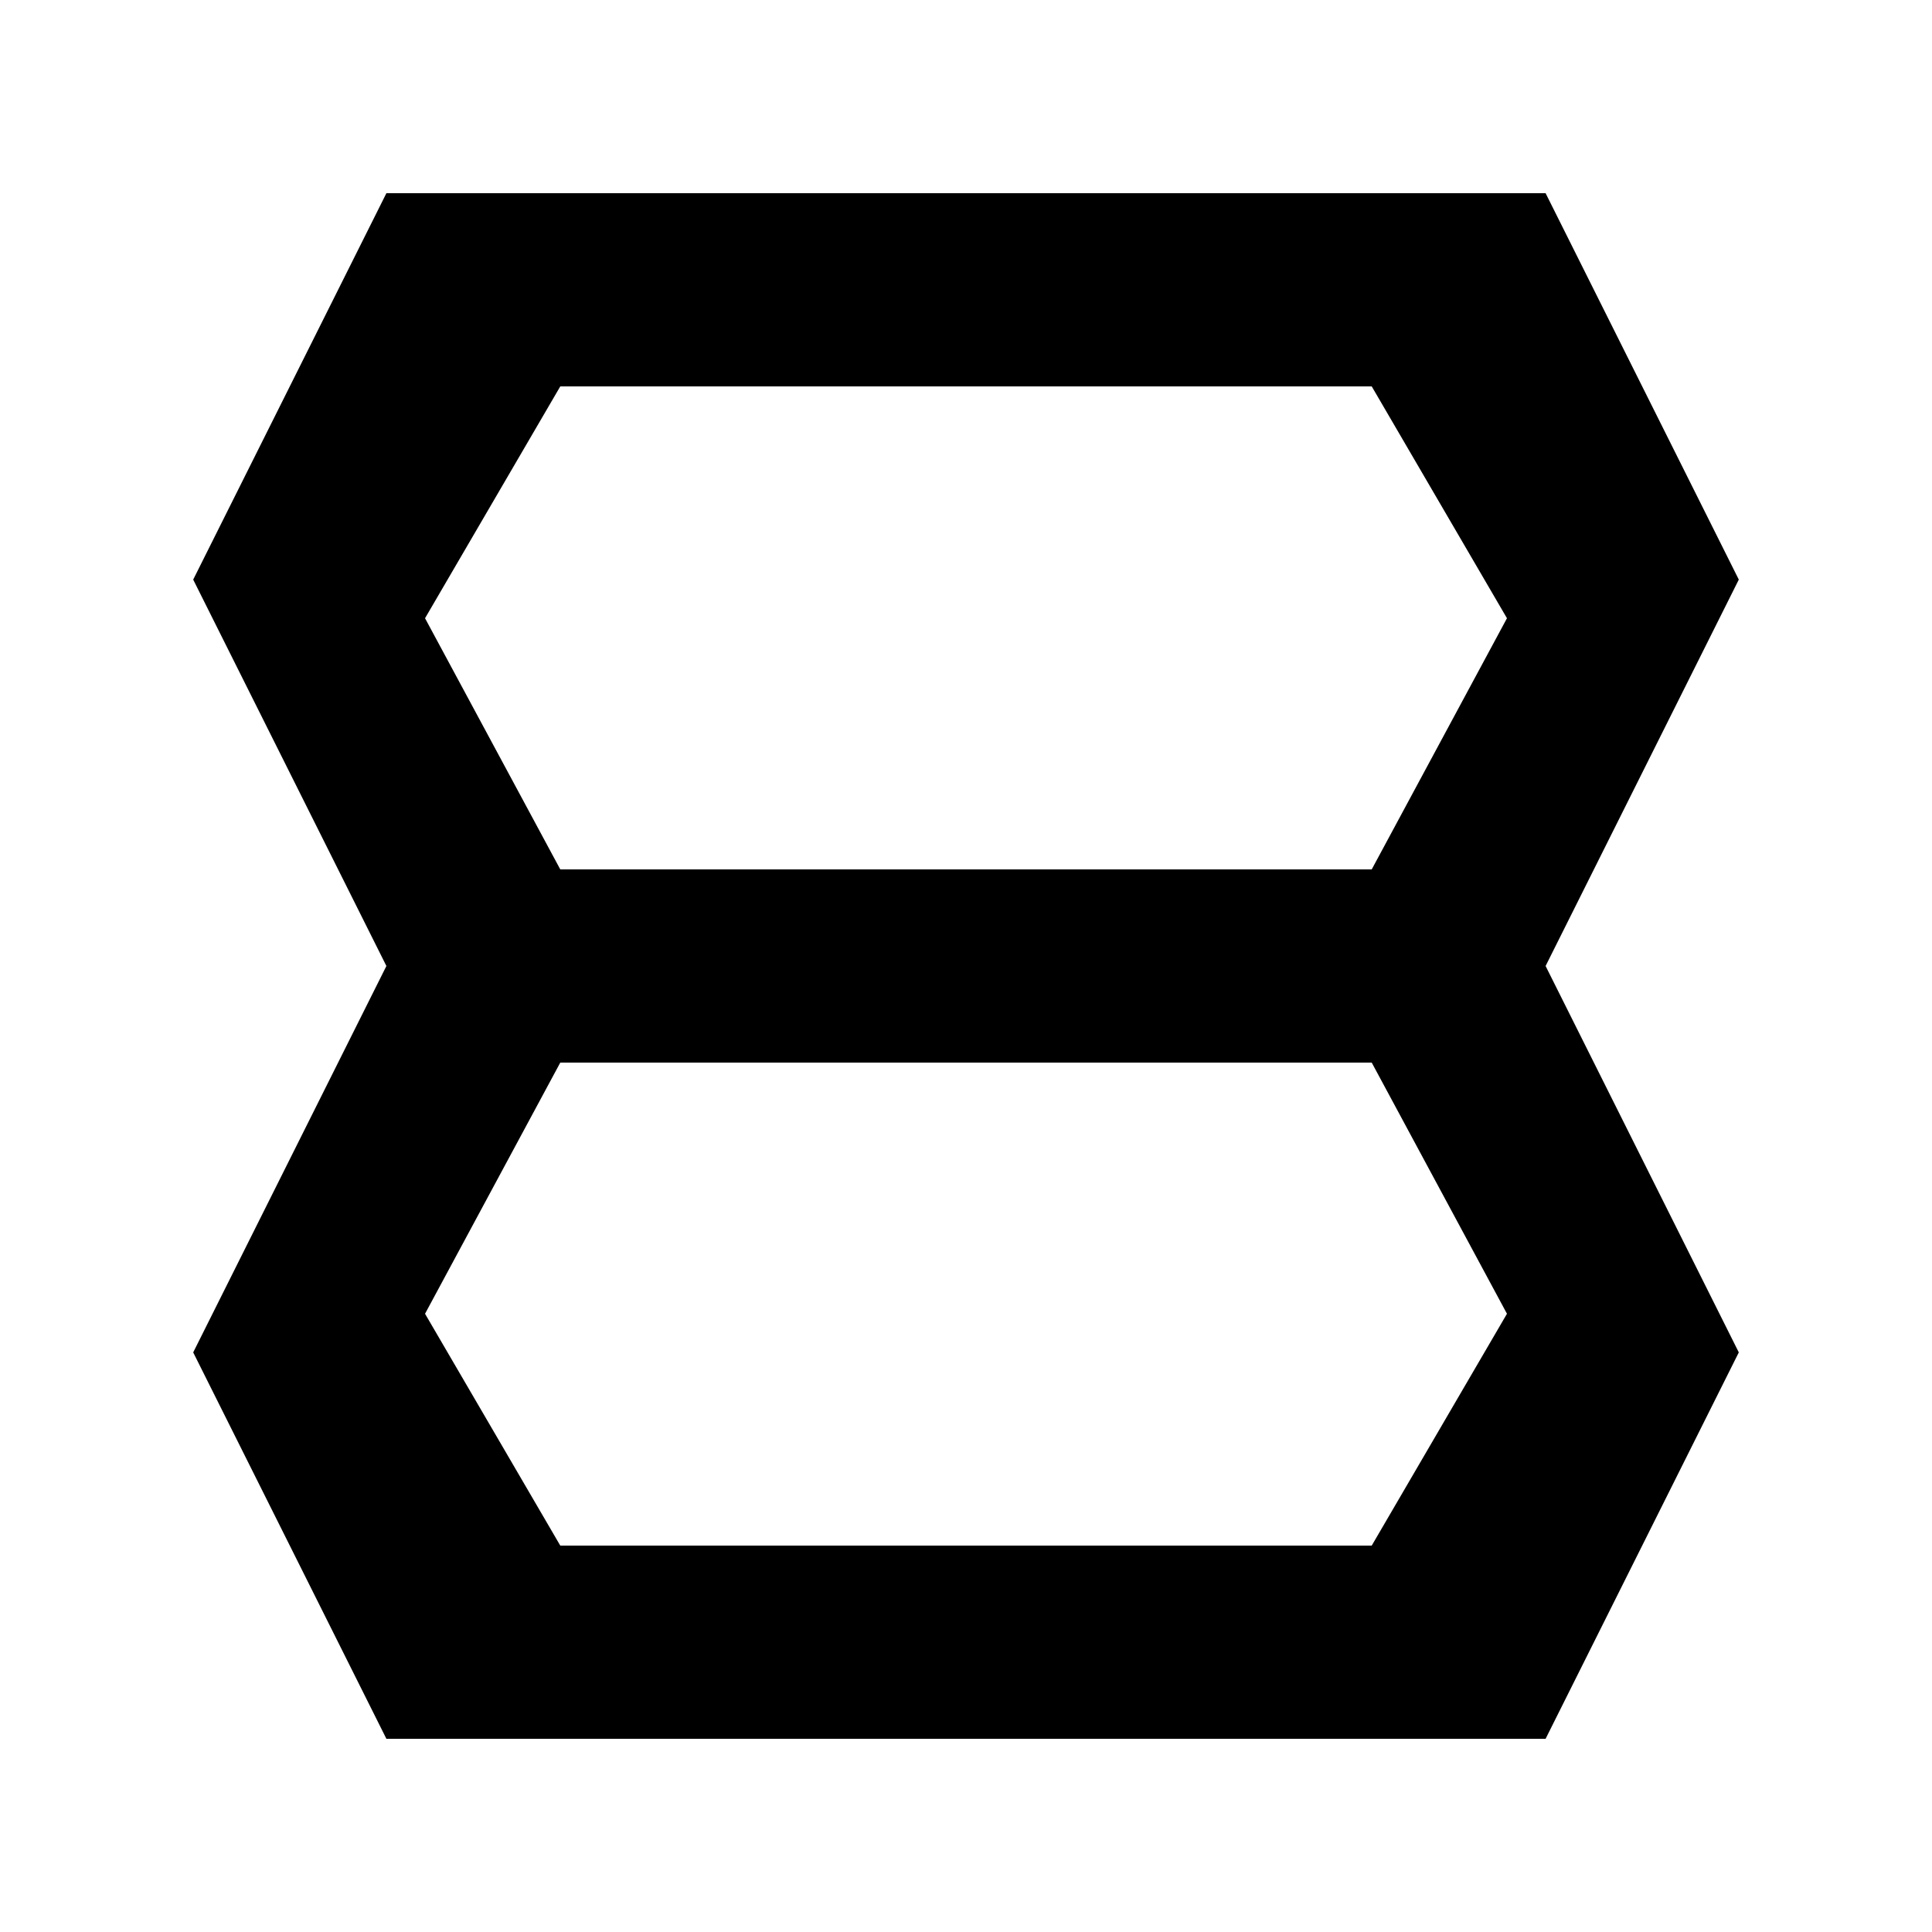
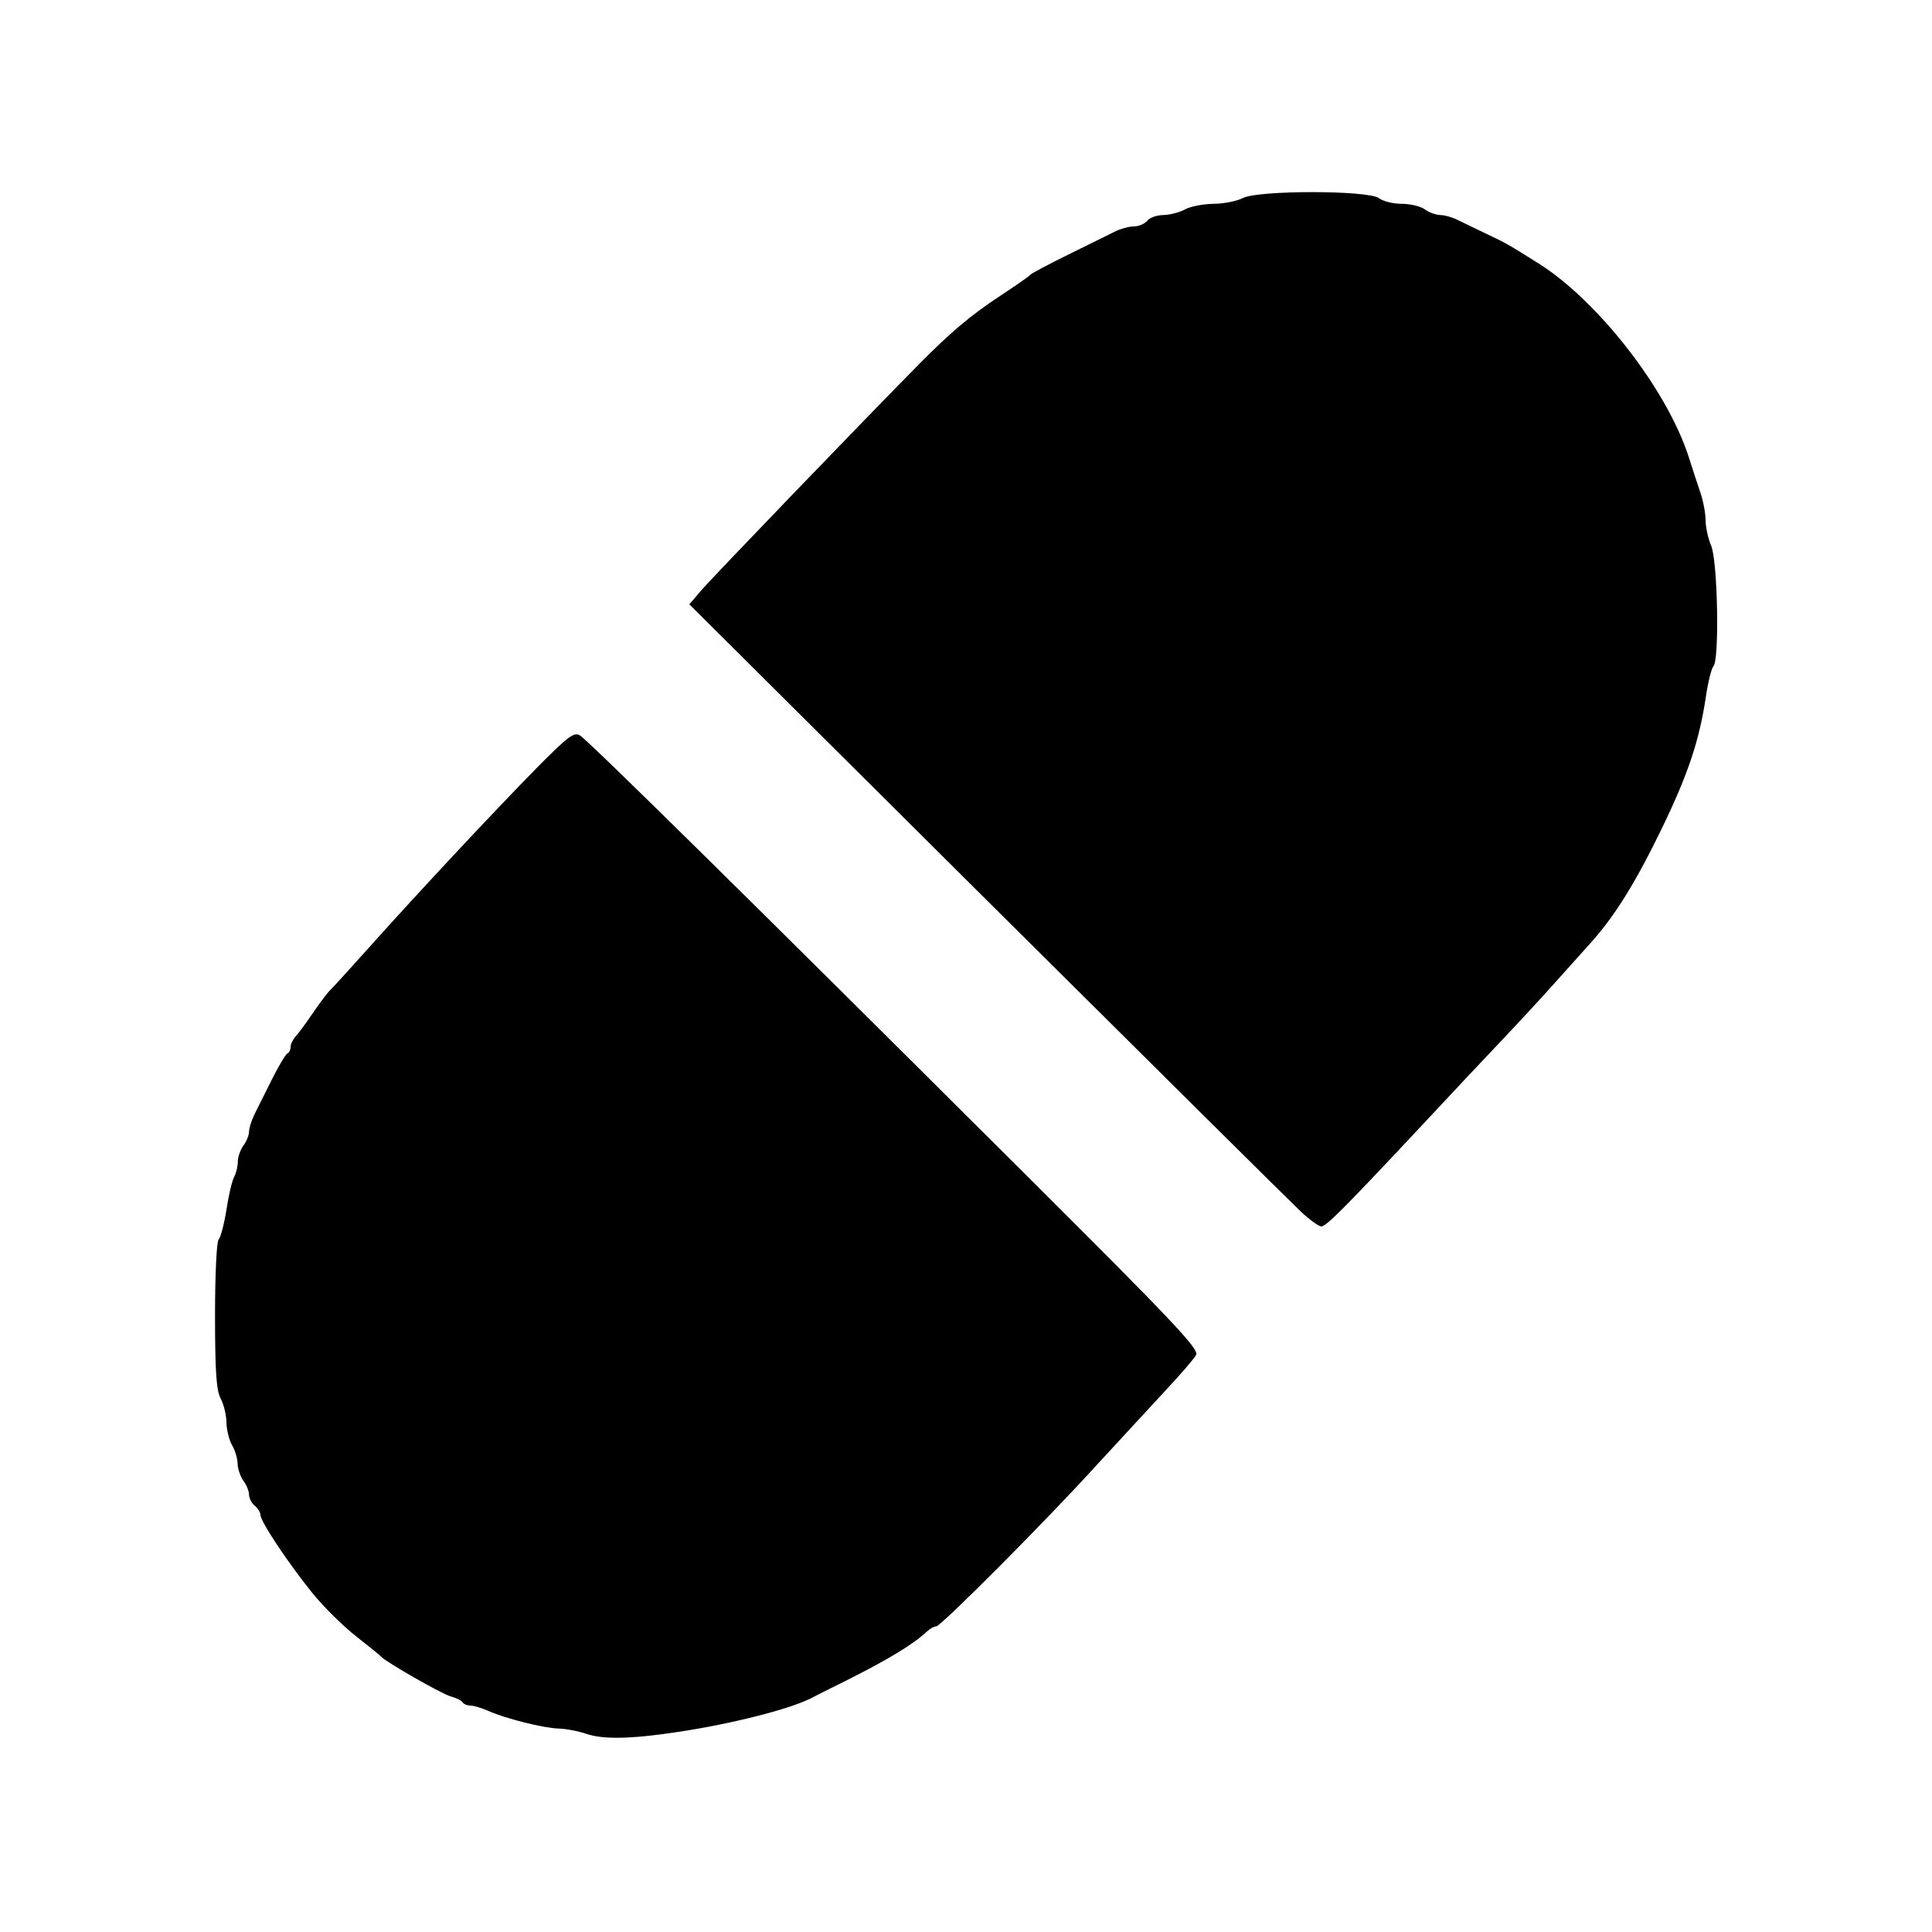
<svg xmlns="http://www.w3.org/2000/svg" viewBox="0 0 100 100">
-   <path d="M20 10h60l10 20-10 20 10 20-10 20H20L10 70l10-20-10-20 10-20Zm9 10-7 12 7 13h42l7-13-7-12H29Zm0 35-7 13 7 12h42l7-12-7-13H29Z" />
+   <path d="M30.37 89.75 C29.94 89.6 29.29 89.48 28.92 89.47 C28.15 89.45 26.18 88.96 25.26 88.55 C24.92 88.4 24.51 88.28 24.35 88.28 C24.18 88.28 24 88.2 23.94 88.11 C23.88 88.01 23.61 87.88 23.34 87.81 C22.9 87.7 19.96 86.02 19.73 85.75 C19.67 85.68 19.09 85.21 18.44 84.7 C17.78 84.19 16.77 83.19 16.19 82.48 C14.93 80.93 13.48 78.75 13.48 78.41 C13.48 78.28 13.34 78.06 13.18 77.93 C13.02 77.8 12.89 77.54 12.89 77.36 C12.89 77.18 12.76 76.86 12.6 76.65 C12.45 76.44 12.31 76.05 12.3 75.78 C12.3 75.51 12.17 75.07 12.01 74.8 C11.86 74.54 11.73 74.01 11.72 73.63 C11.72 73.26 11.59 72.7 11.42 72.39 C11.2 71.95 11.13 71.03 11.13 68.08 C11.13 65.99 11.21 64.25 11.32 64.15 C11.42 64.05 11.6 63.36 11.72 62.62 C11.83 61.88 12.01 61.11 12.12 60.92 C12.22 60.73 12.31 60.37 12.31 60.12 C12.31 59.87 12.45 59.5 12.6 59.29 C12.76 59.08 12.89 58.76 12.89 58.57 C12.89 58.39 13.02 57.99 13.17 57.68 C13.32 57.38 13.73 56.56 14.08 55.86 C14.43 55.16 14.79 54.56 14.88 54.52 C14.97 54.49 15.04 54.34 15.04 54.2 C15.04 54.05 15.15 53.82 15.28 53.67 C15.42 53.53 15.83 52.97 16.19 52.44 C16.56 51.9 16.95 51.38 17.07 51.27 C17.19 51.16 18.11 50.15 19.12 49.02 C21.68 46.16 25.52 42.05 27.75 39.78 C29.37 38.14 29.7 37.88 30.01 38.06 C30.39 38.27 38.51 46.27 53.17 60.88 C60.73 68.41 62.07 69.83 61.91 70.13 C61.81 70.32 61.08 71.17 60.29 72.01 C59.51 72.85 57.95 74.54 56.82 75.77 C54.22 78.64 48.7 84.18 48.46 84.18 C48.35 84.18 48.15 84.29 48.01 84.42 C47.26 85.12 45.97 85.9 43.69 87.04 C42.92 87.42 42.14 87.81 41.96 87.91 C40.82 88.48 37.86 89.23 35.06 89.65 C32.68 90.01 31.23 90.04 30.37 89.75 Z M67.33 62.71 C66.88 62.29 59.57 55.04 51.09 46.61 L35.68 31.28 L36.32 30.53 C36.87 29.89 44.76 21.69 47.57 18.85 C49.21 17.19 50.24 16.32 51.76 15.32 C52.56 14.79 53.27 14.3 53.32 14.23 C53.37 14.16 54.25 13.69 55.27 13.19 C56.29 12.69 57.38 12.15 57.68 12 C57.99 11.84 58.44 11.72 58.68 11.72 C58.93 11.72 59.24 11.59 59.38 11.43 C59.51 11.26 59.89 11.13 60.23 11.13 C60.56 11.12 61.06 10.99 61.33 10.84 C61.6 10.69 62.26 10.56 62.79 10.55 C63.33 10.55 64.02 10.41 64.33 10.25 C65.13 9.84 70.82 9.84 71.38 10.26 C71.58 10.42 72.12 10.55 72.56 10.55 C73 10.55 73.53 10.68 73.74 10.83 C73.95 10.99 74.31 11.12 74.54 11.13 C74.78 11.13 75.22 11.26 75.52 11.42 C75.83 11.57 76.47 11.88 76.95 12.11 C77.91 12.56 78.09 12.66 79.69 13.67 C82.75 15.62 86.28 20.17 87.4 23.63 C87.59 24.22 87.86 25.06 88.01 25.49 C88.16 25.93 88.28 26.57 88.28 26.92 C88.28 27.27 88.41 27.87 88.57 28.25 C88.91 29.05 89 34.16 88.69 34.48 C88.59 34.58 88.41 35.28 88.3 36.04 C87.96 38.32 87.38 40.05 86.05 42.81 C84.66 45.68 83.59 47.41 82.31 48.83 C81.98 49.2 81.19 50.08 80.56 50.78 C79.94 51.48 78.72 52.8 77.85 53.72 C76.98 54.63 75.04 56.7 73.54 58.31 C69.56 62.56 68.64 63.48 68.39 63.48 C68.26 63.48 67.78 63.13 67.33 62.71 Z" fill="#000000" fill-rule="evenodd" />
</svg>
